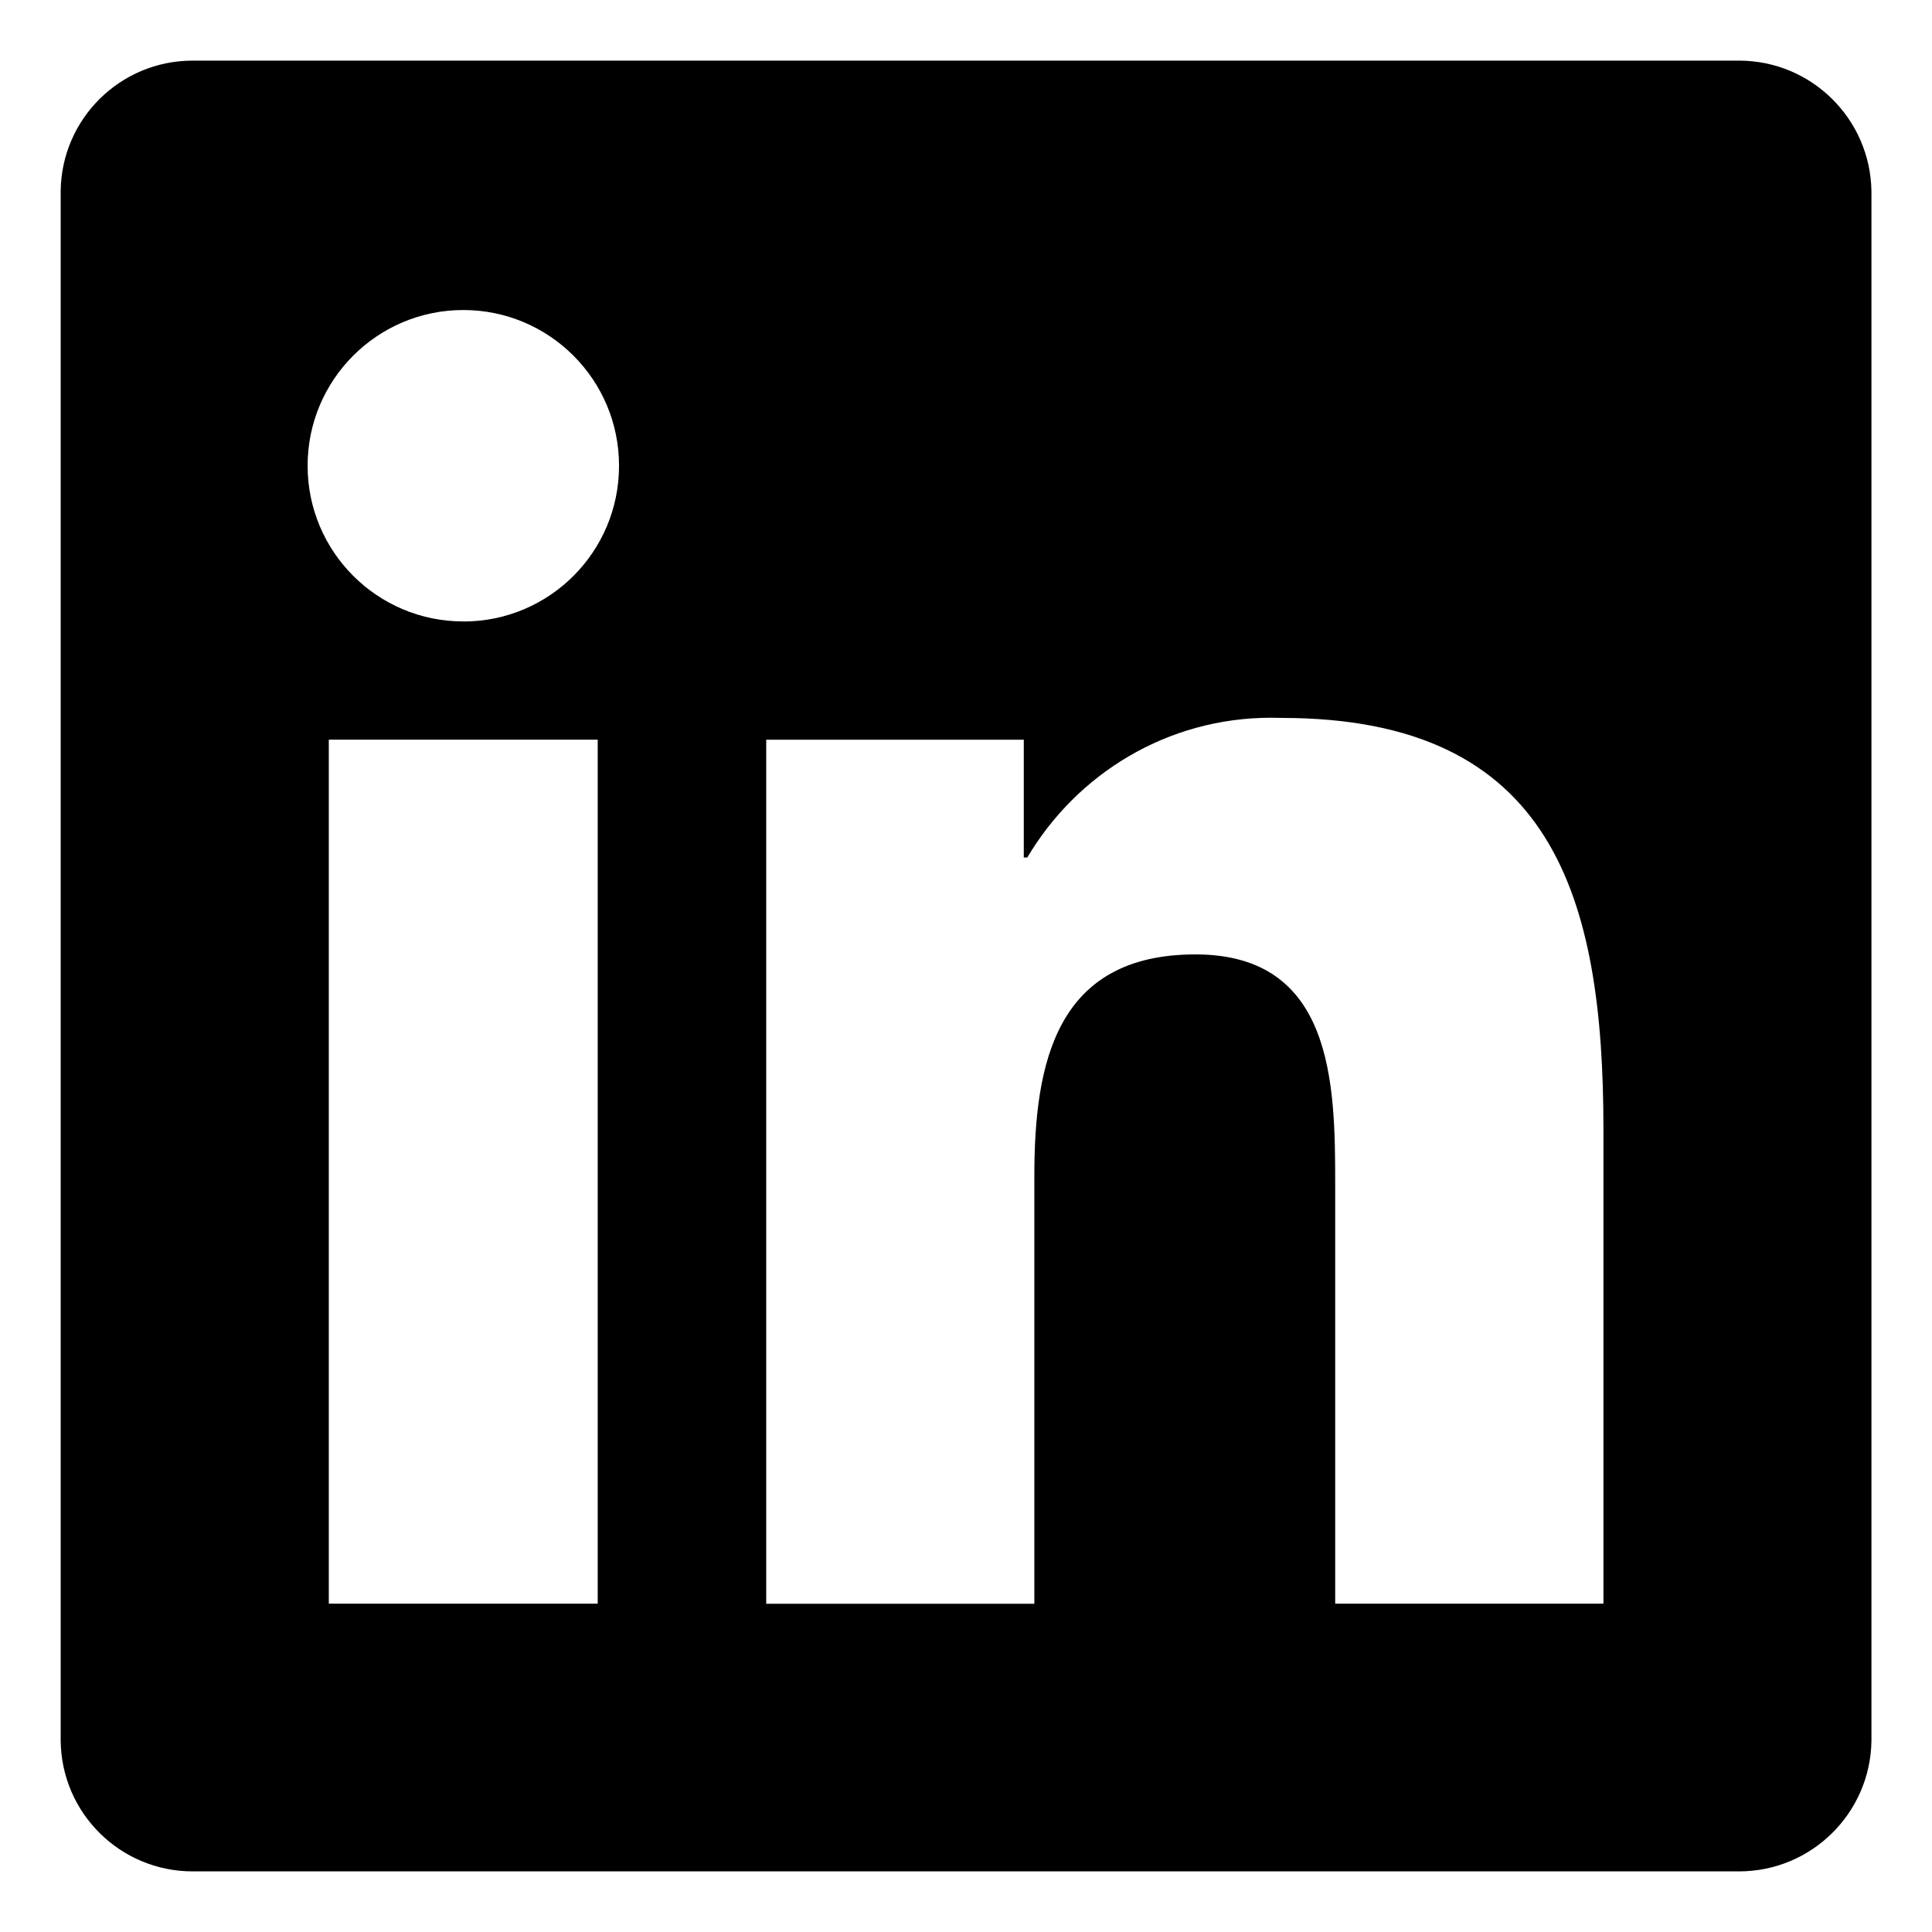
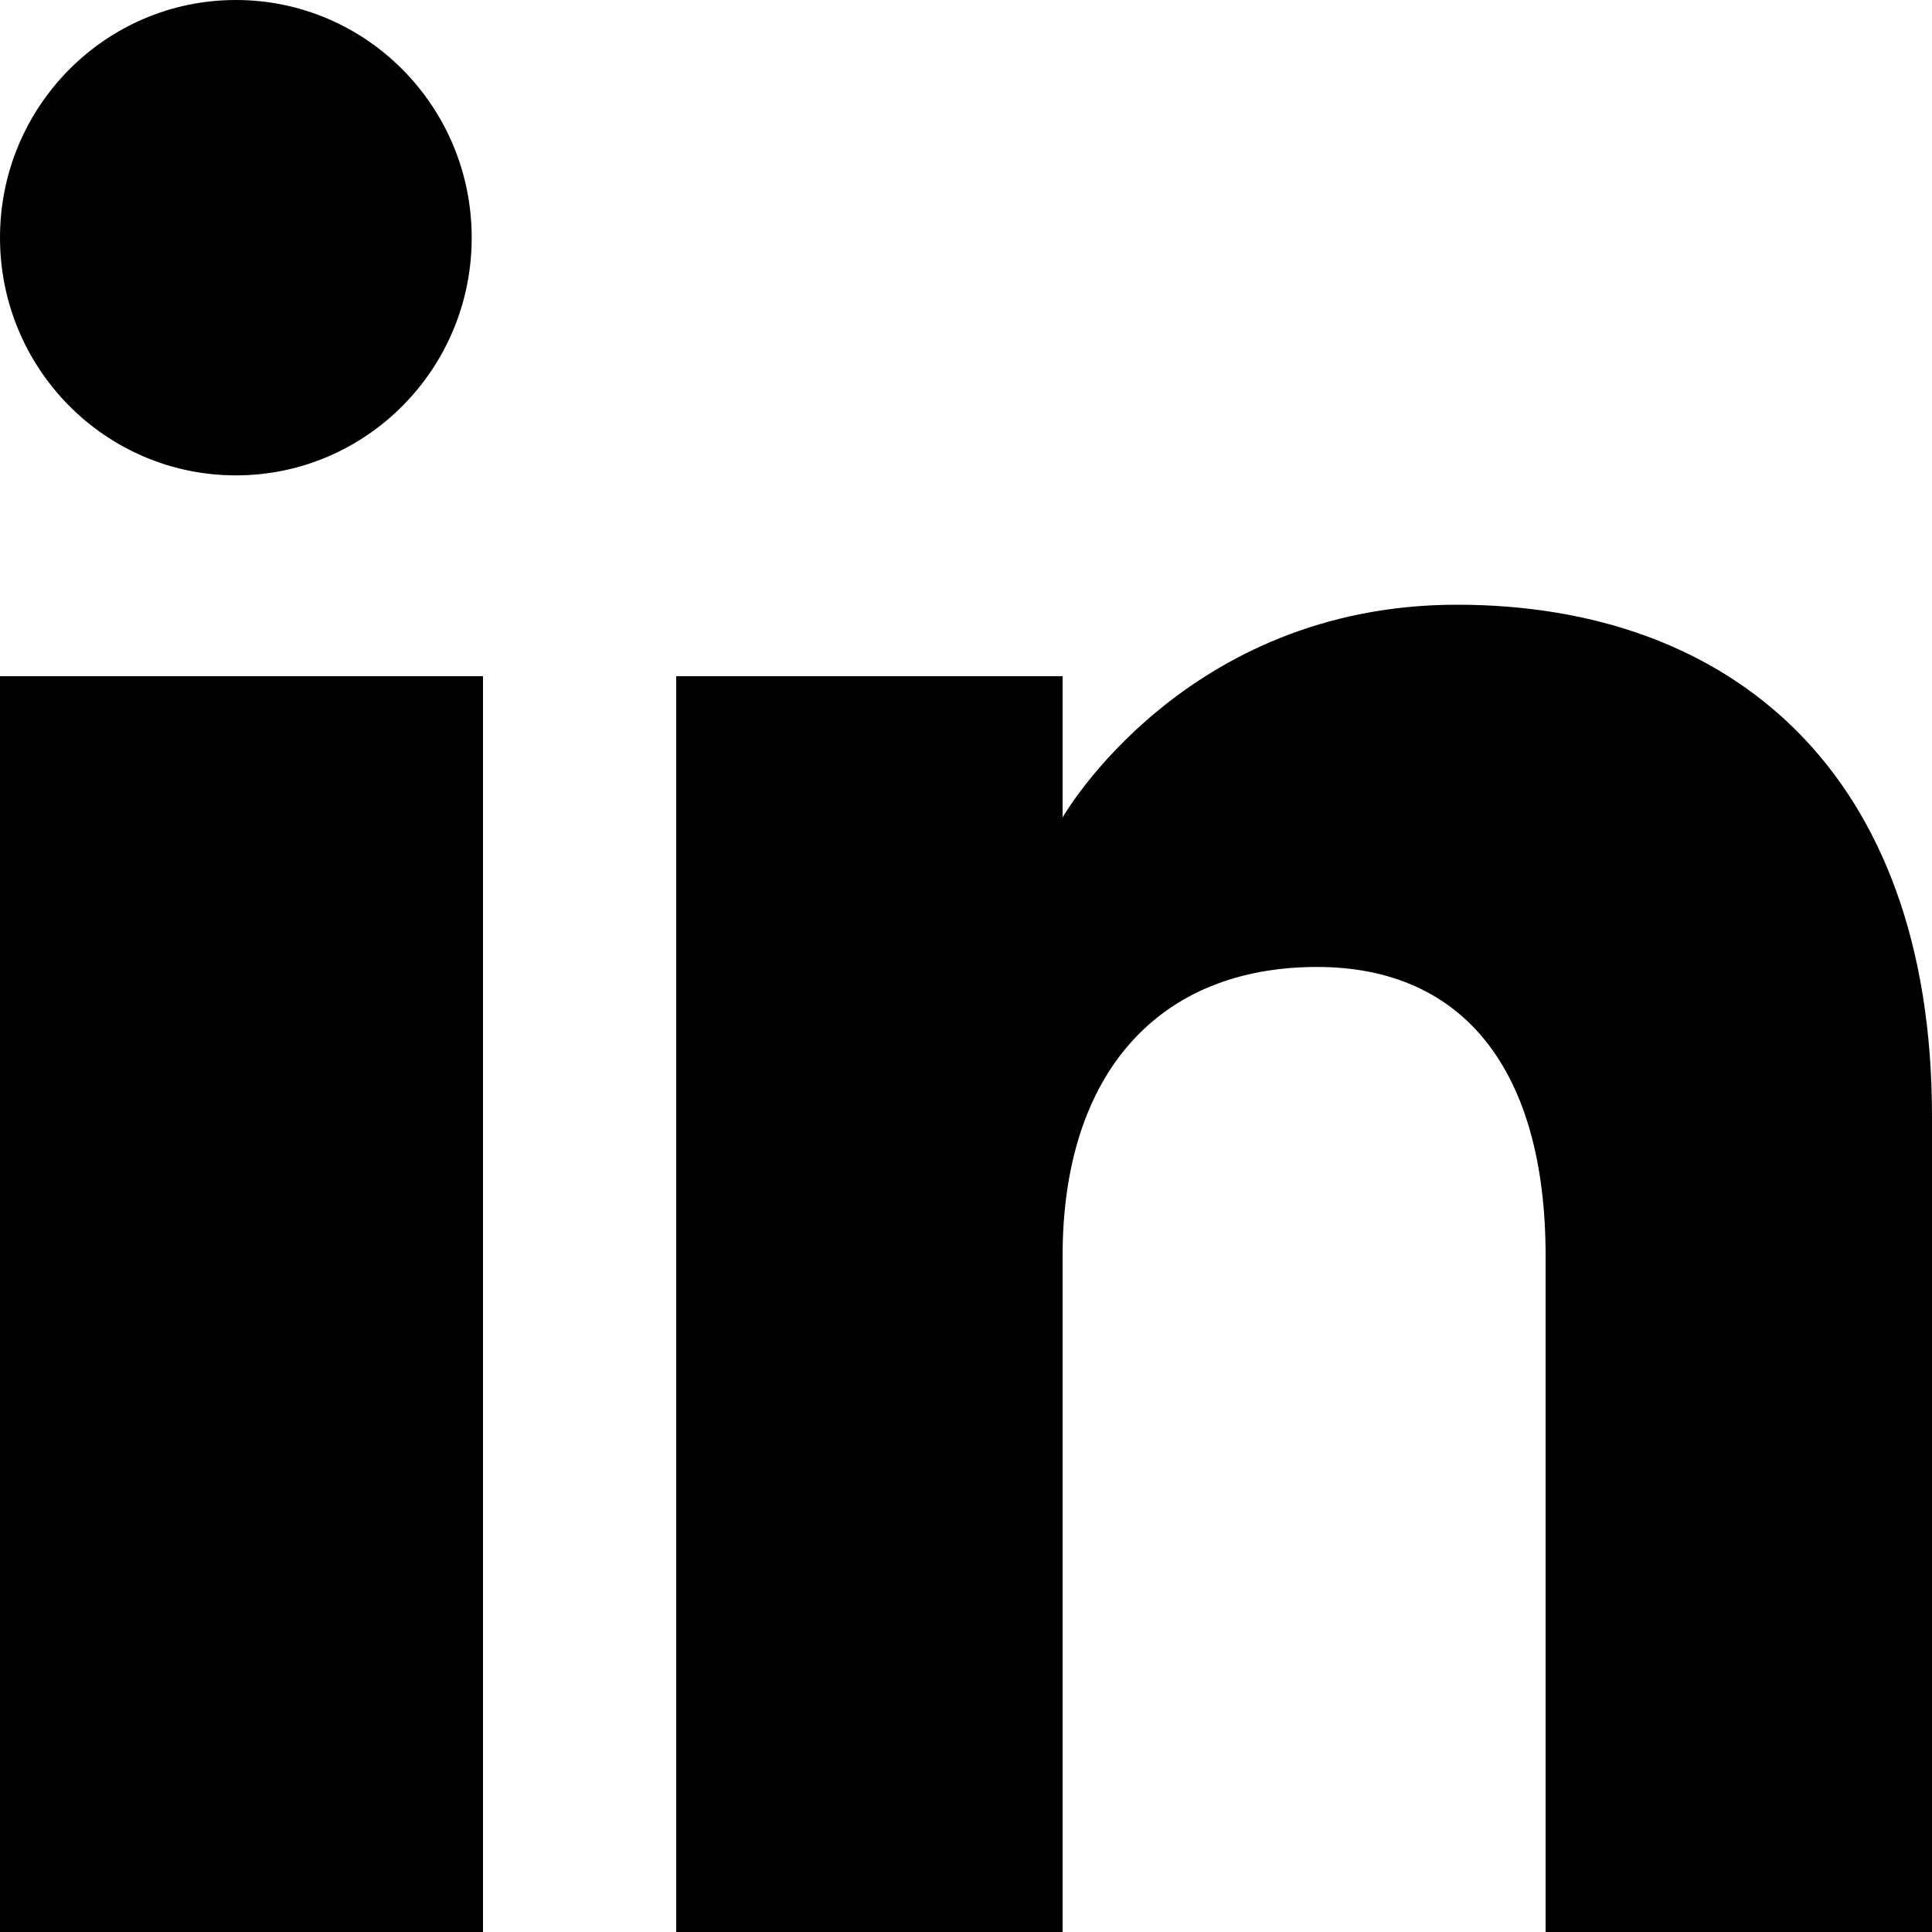
- <svg xmlns="http://www.w3.org/2000/svg" fill="#000000" width="800px" height="800px" viewBox="0 0 32 32" version="1.1">
-   <path d="M28.778 1.004h-25.56c-0.008-0-0.017-0-0.027-0-1.199 0-2.172 0.964-2.186 2.159v25.672c0.014 1.196 0.987 2.161 2.186 2.161 0.010 0 0.019-0 0.029-0h25.555c0.008 0 0.018 0 0.028 0 1.2 0 2.175-0.963 2.194-2.159l0-0.002v-25.67c-0.019-1.197-0.994-2.161-2.195-2.161-0.010 0-0.019 0-0.029 0h0.001zM9.9 26.562h-4.454v-14.311h4.454zM7.674 10.293c-1.425 0-2.579-1.155-2.579-2.579s1.155-2.579 2.579-2.579c1.424 0 2.579 1.154 2.579 2.578v0c0 0.001 0 0.002 0 0.004 0 1.423-1.154 2.577-2.577 2.577-0.001 0-0.002 0-0.003 0h0zM26.556 26.562h-4.441v-6.959c0-1.66-0.034-3.795-2.314-3.795-2.316 0-2.669 1.806-2.669 3.673v7.082h-4.441v-14.311h4.266v1.951h0.058c0.828-1.395 2.326-2.315 4.039-2.315 0.061 0 0.121 0.001 0.181 0.003l-0.009-0c4.5 0 5.332 2.962 5.332 6.817v7.855z" />
+ <svg xmlns="http://www.w3.org/2000/svg" width="800px" height="800px" viewBox="0 0 20 20" version="1.1">
+   <defs>
+ 
+ </defs>
+   <g id="Page-1" stroke="none" stroke-width="1" fill="none" fill-rule="evenodd">
+     <g id="Dribbble-Light-Preview" transform="translate(-180, -7479)" fill="#000000">
+       <g id="icons" transform="translate(56, 160)">
+         <path d="M144,7339 L140,7339 L140,7332.001 C140,7330.081 139.153,7329.01 137.634,7329.01 C135.981,7329.01 135,7330.126 135,7332.001 L135,7339 L131,7339 L131,7326 L135,7326 L135,7327.462 C135,7327.462 136.255,7325.26 139.083,7325.26 C141.912,7325.26 144,7326.986 144,7330.558 L144,7339 L144,7339 Z M126.442,7323.921 C125.093,7323.921 124,7322.819 124,7321.46 C124,7320.102 125.093,7319 126.442,7319 C127.79,7319 128.883,7320.102 128.883,7321.46 C128.884,7322.819 127.79,7323.921 126.442,7323.921 L126.442,7323.921 Z M124,7339 L129,7339 L129,7326 L124,7326 L124,7339 Z" id="linkedin-[#161]">
+ 
+ </path>
+       </g>
+     </g>
+   </g>
</svg>
